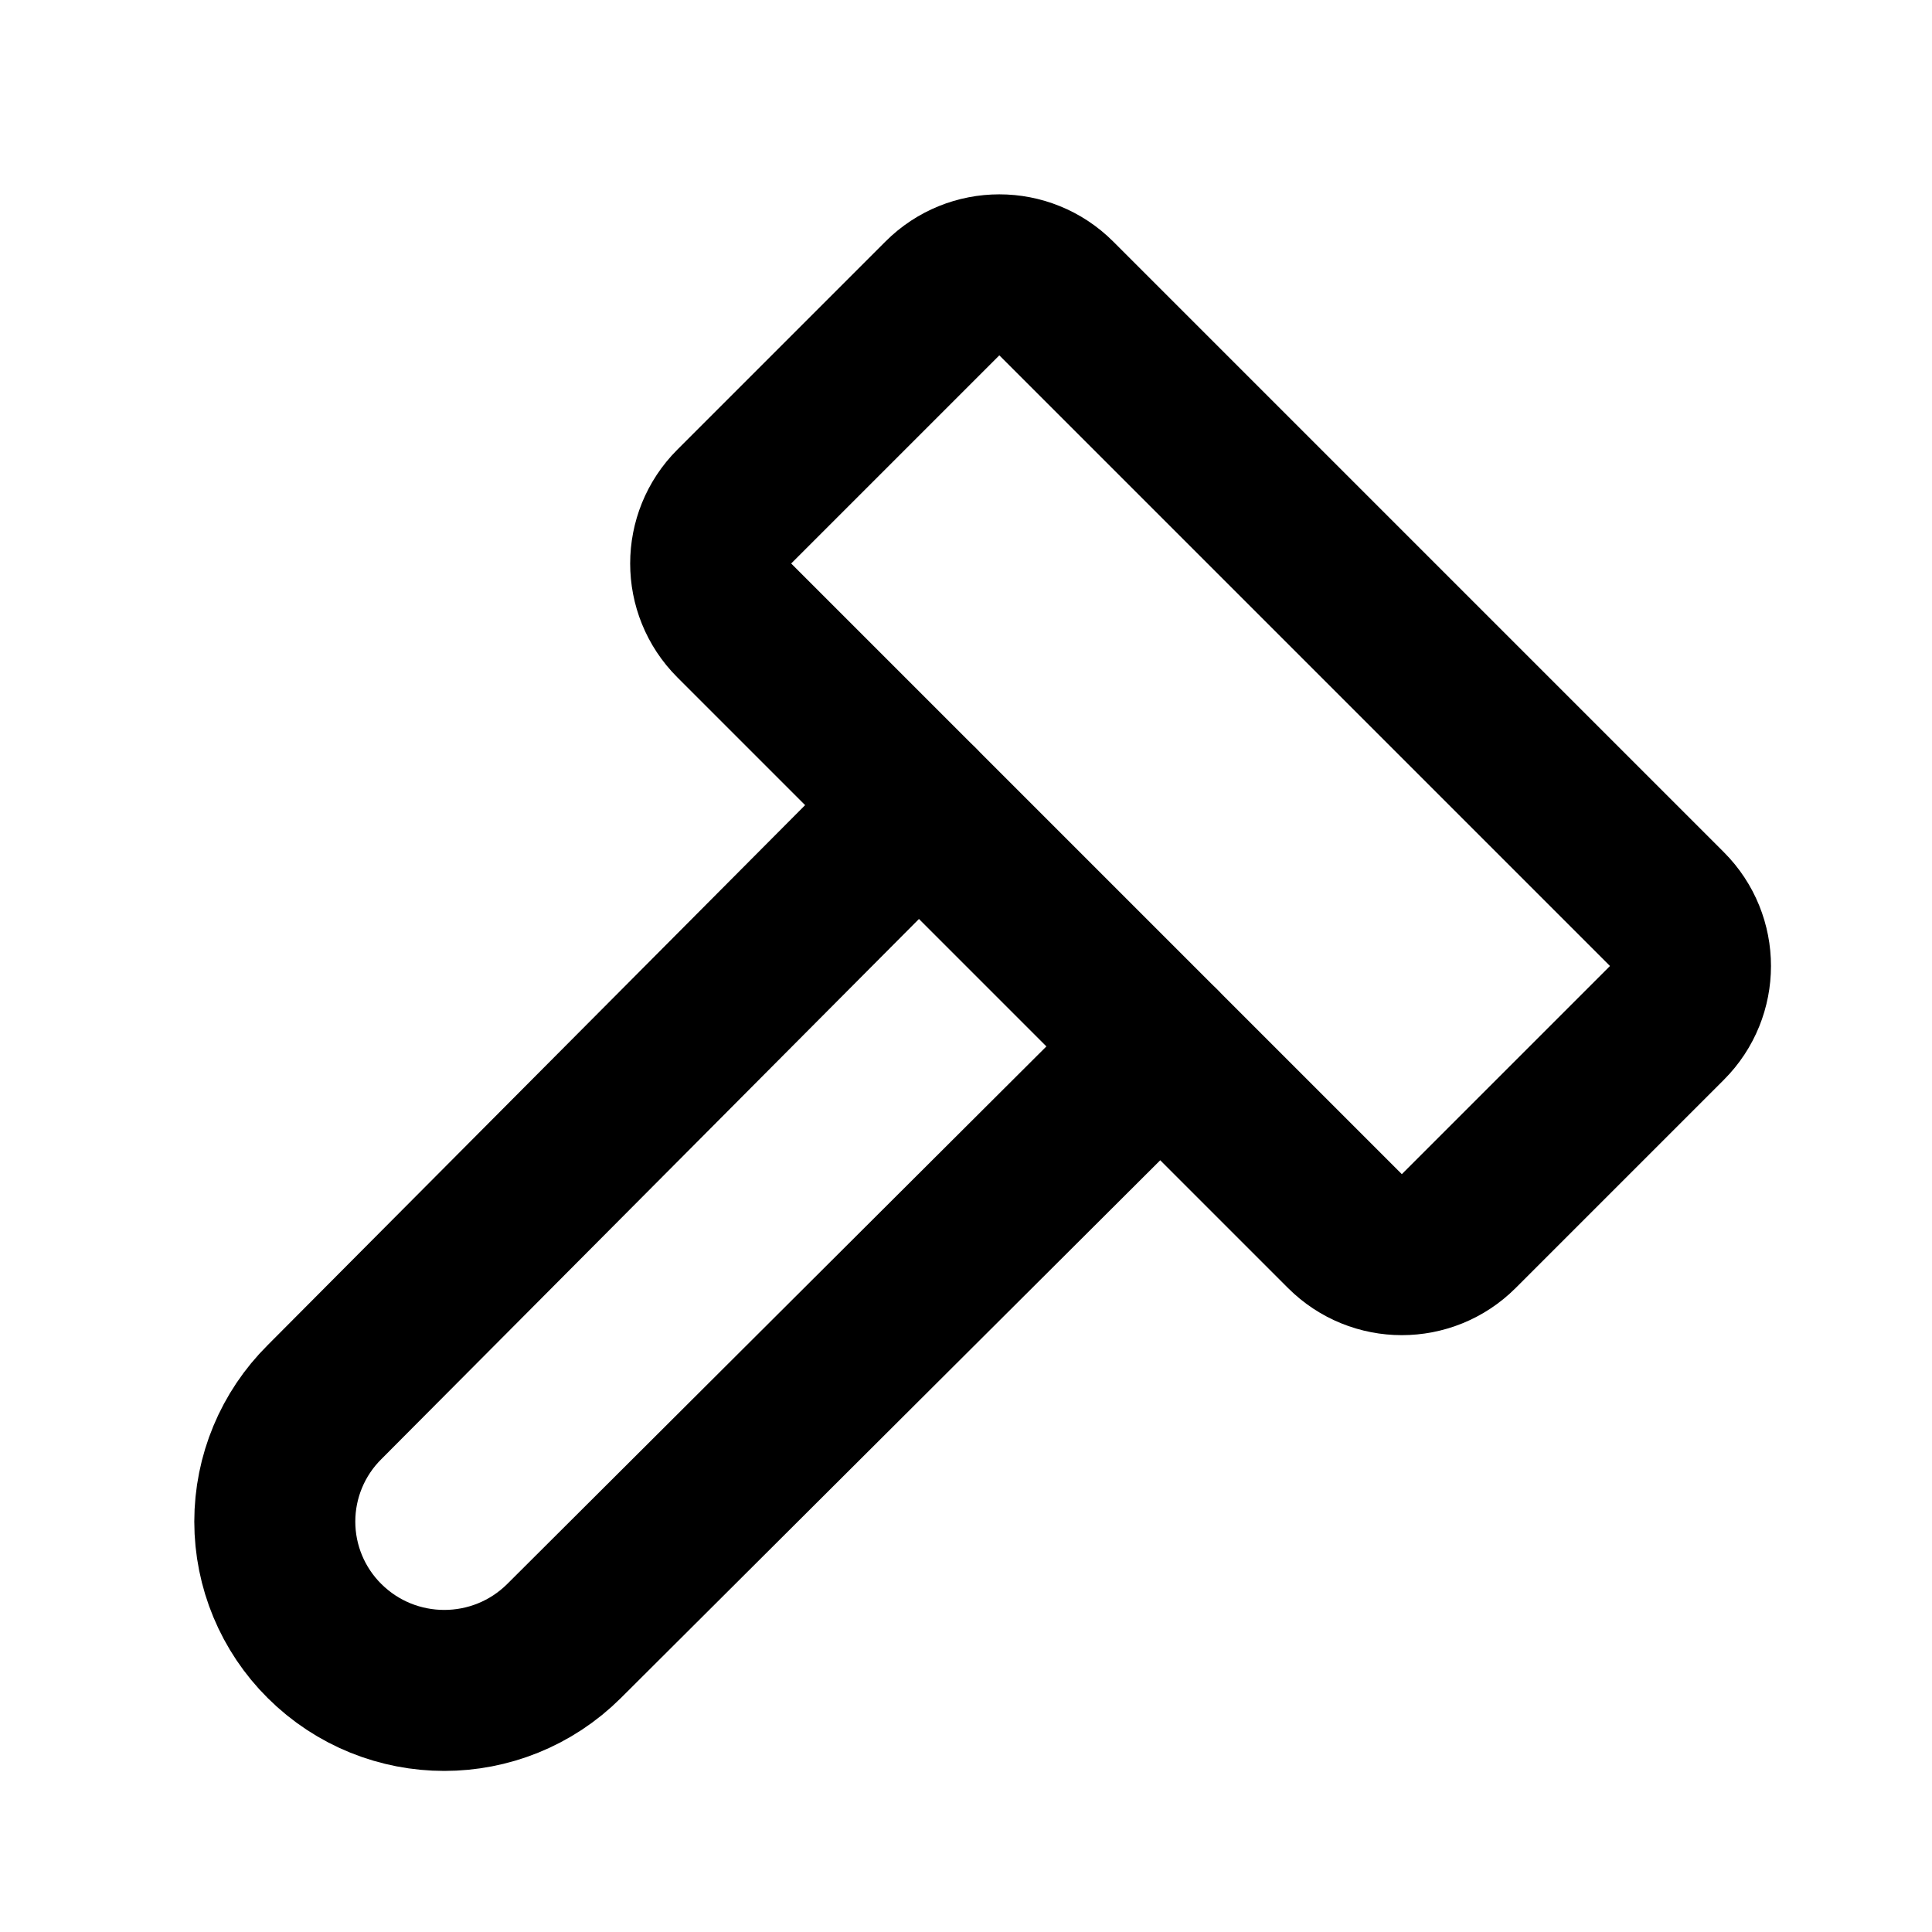
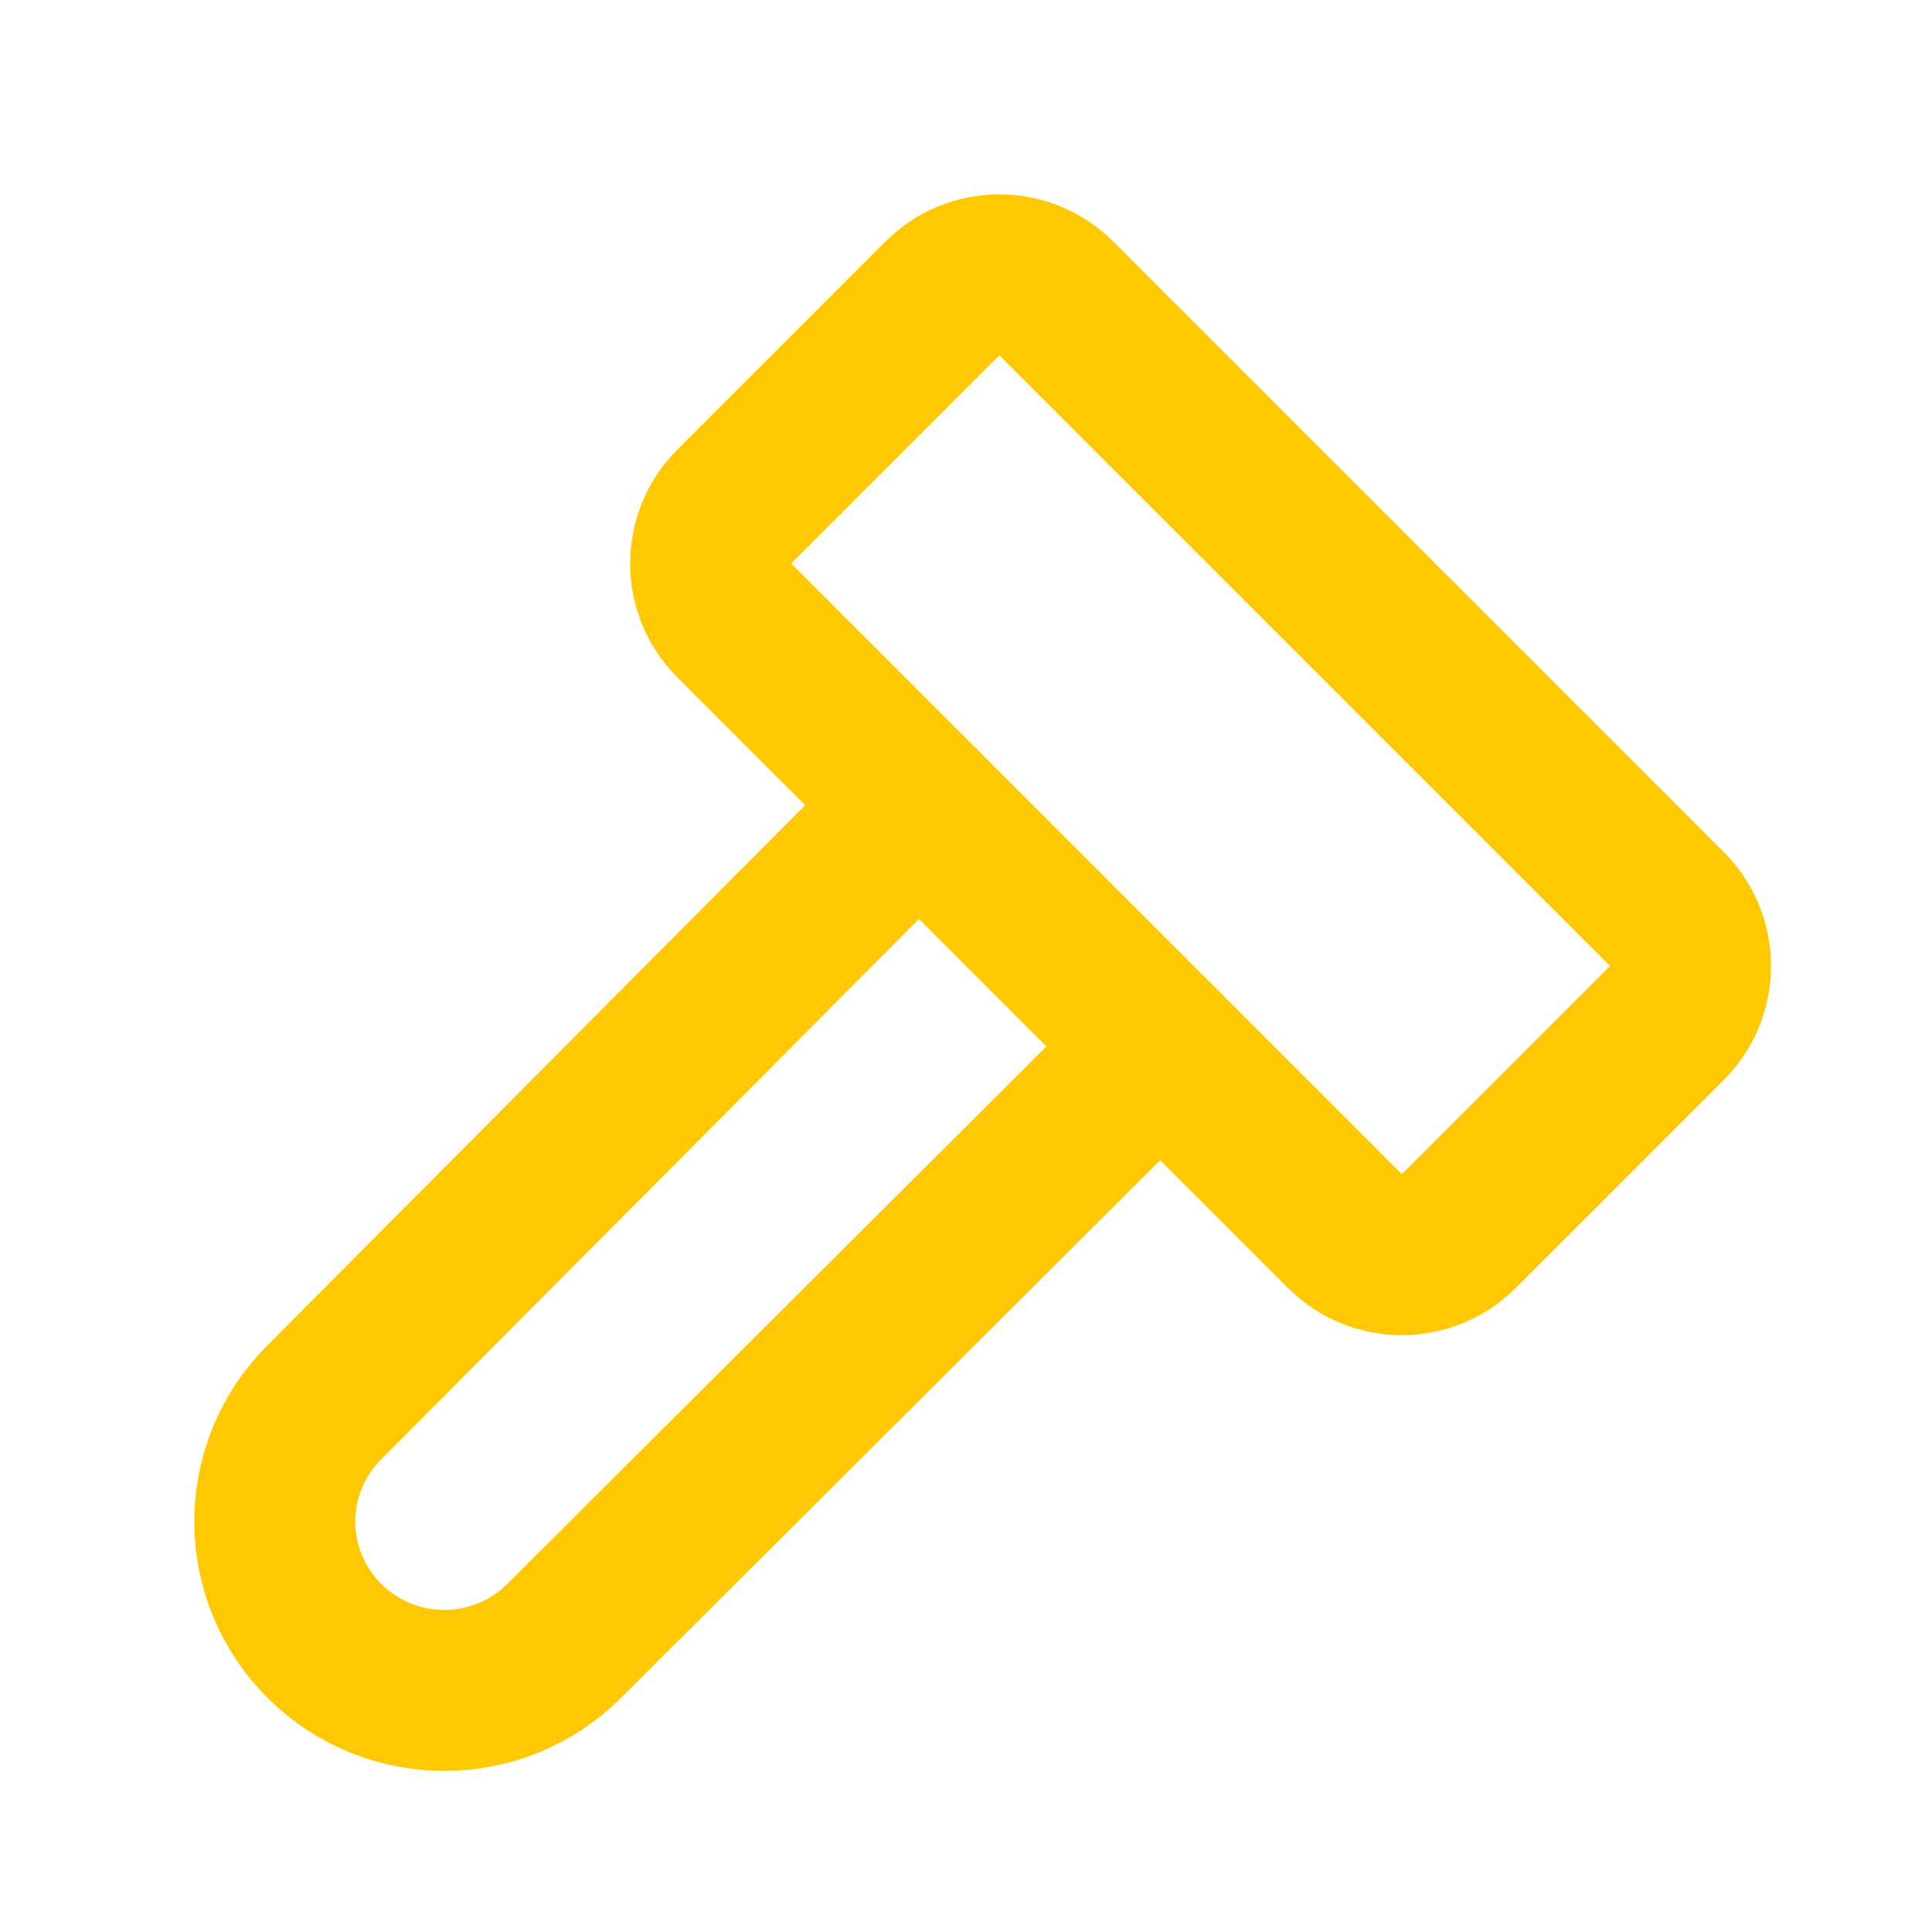
- <svg xmlns="http://www.w3.org/2000/svg" width="24" height="24" viewBox="0 0 24 24" fill="none" stroke="currentColor" stroke-width="2" stroke-linecap="round" stroke-linejoin="round" class="icon icon-tabler icons-tabler-outline icon-tabler-hammer">
+ <svg xmlns="http://www.w3.org/2000/svg" width="24" height="24" viewBox="0 0 24 24" fill="none" stroke="#FFC800" stroke-width="2" stroke-linecap="round" stroke-linejoin="round" class="icon icon-tabler icons-tabler-outline icon-tabler-hammer">
  <path stroke="none" d="M0 0h24v24H0z" fill="none" />
  <path d="M11.414 10l-7.383 7.418a2.091 2.091 0 0 0 0 2.967a2.11 2.11 0 0 0 2.976 0l7.407 -7.385" />
  <path d="M18.121 15.293l2.586 -2.586a1 1 0 0 0 0 -1.414l-7.586 -7.586a1 1 0 0 0 -1.414 0l-2.586 2.586a1 1 0 0 0 0 1.414l7.586 7.586a1 1 0 0 0 1.414 0z" />
</svg>
